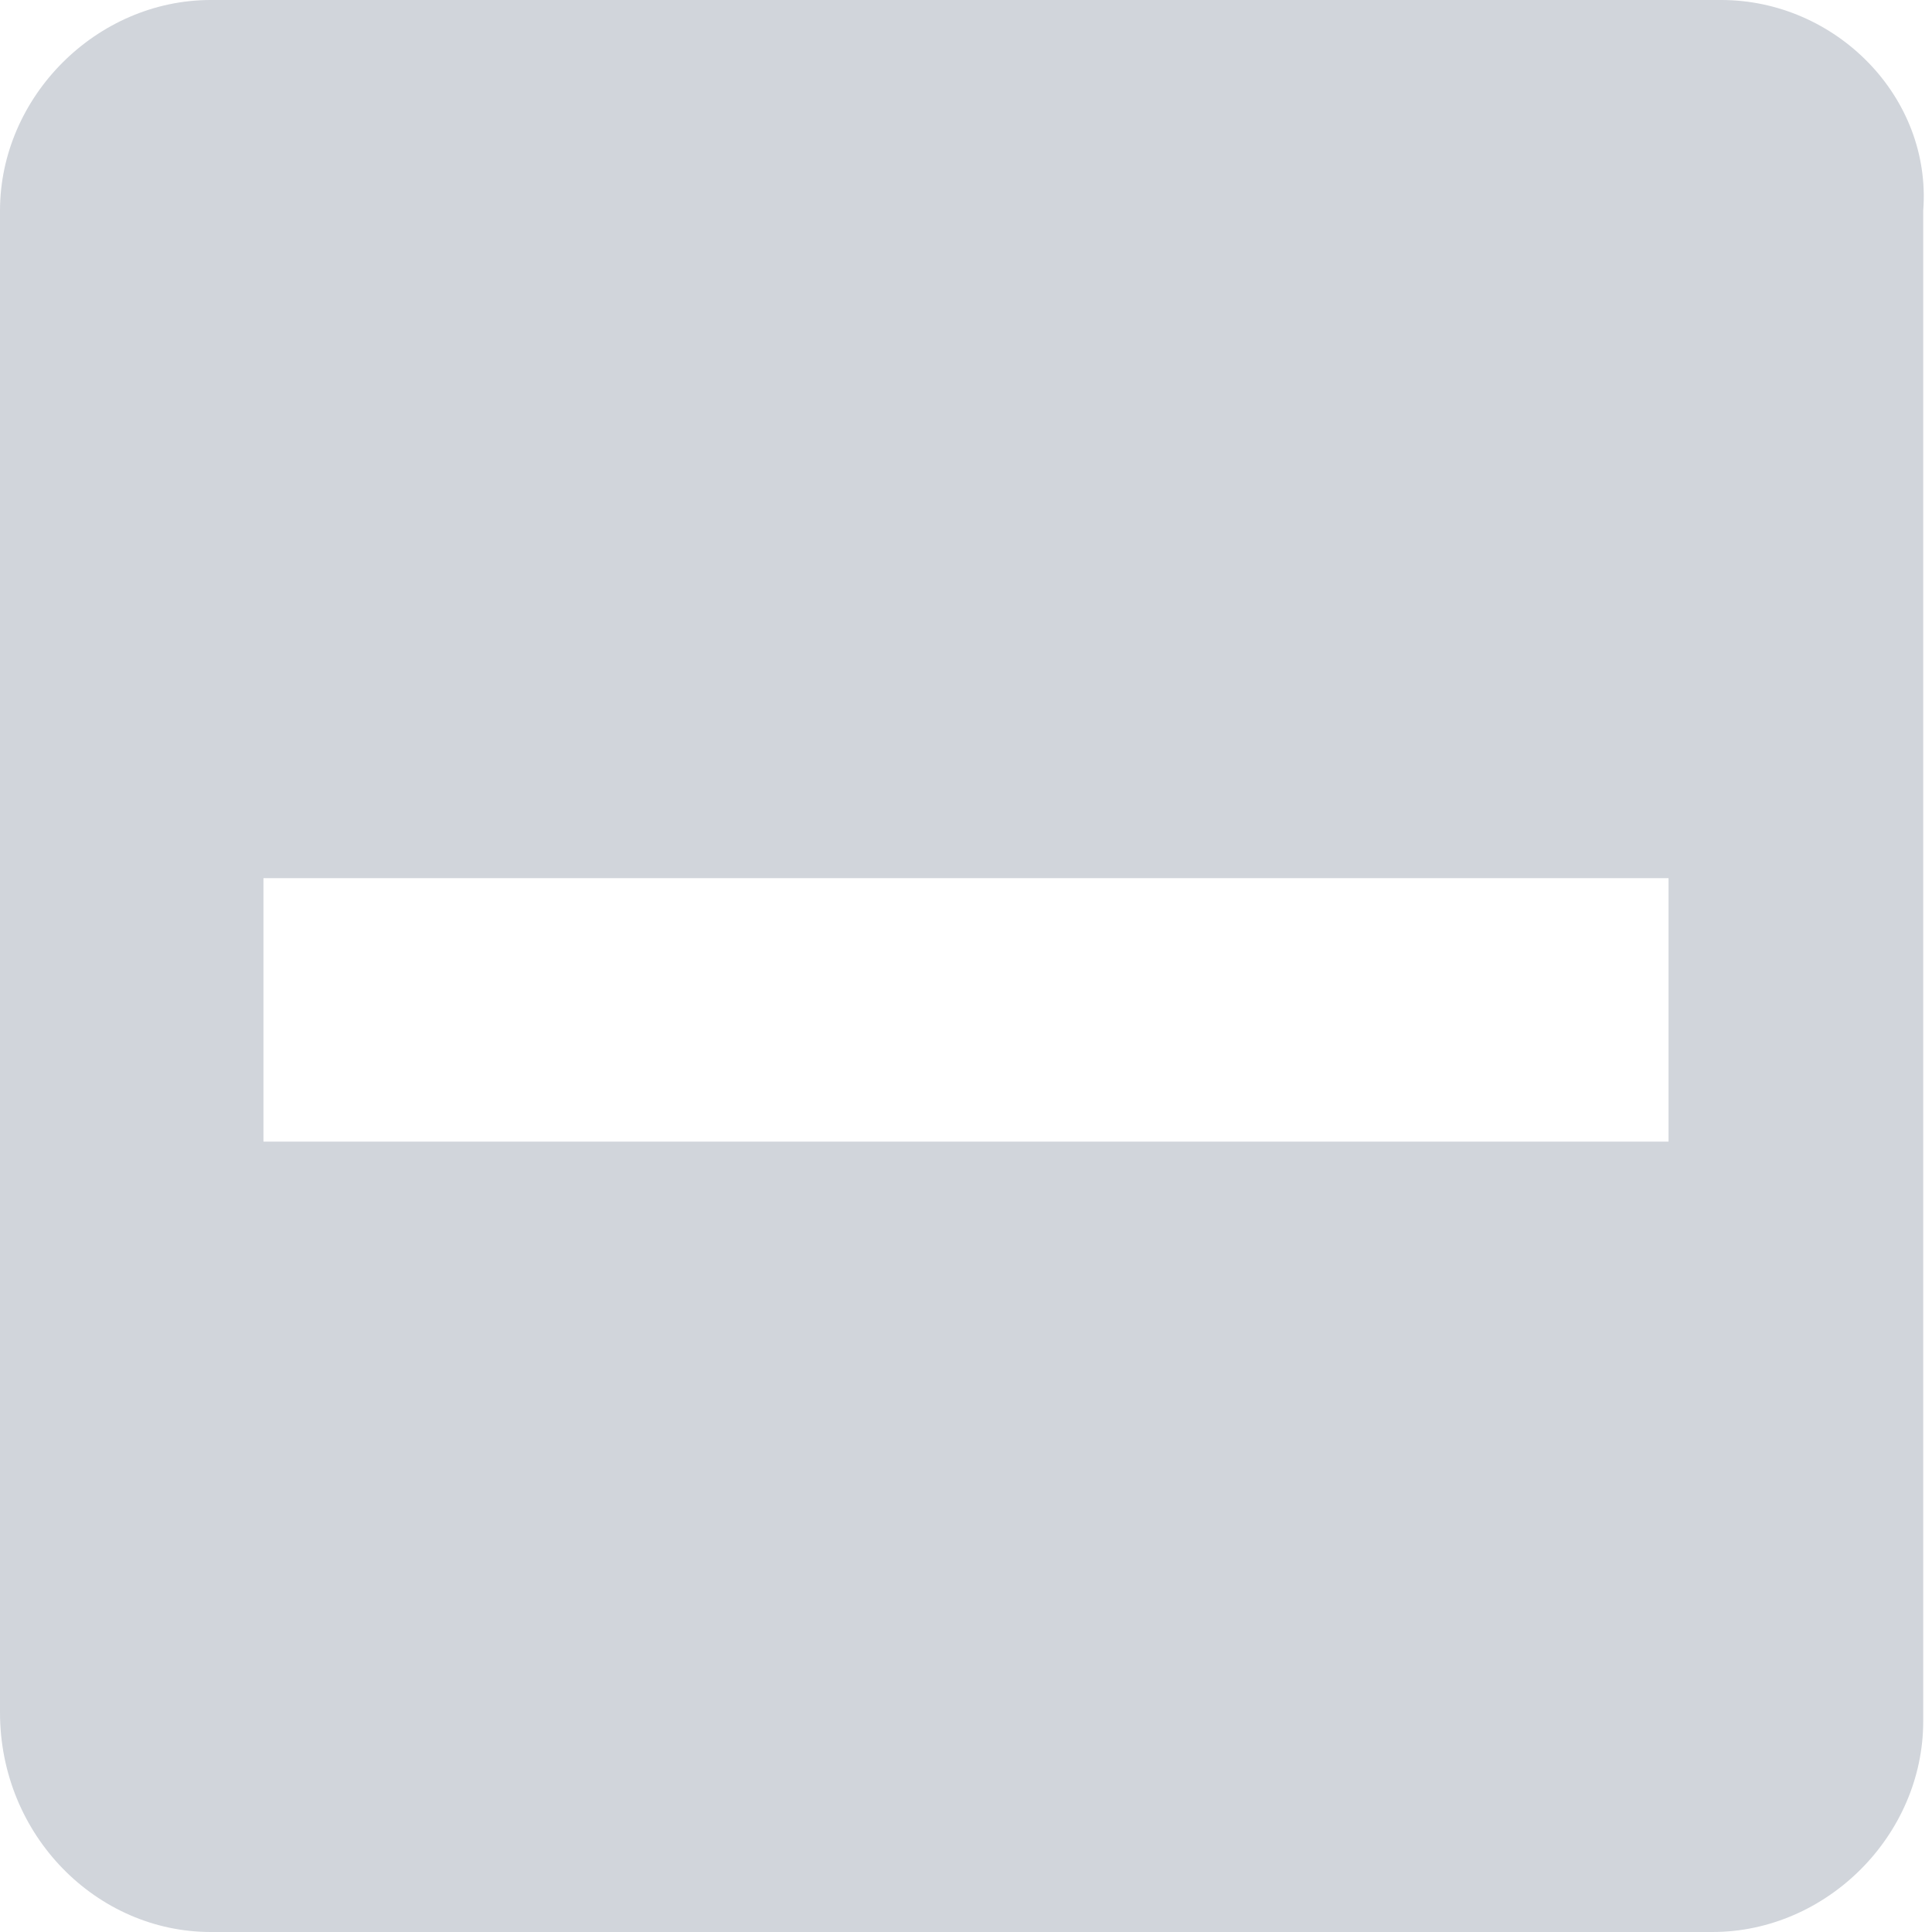
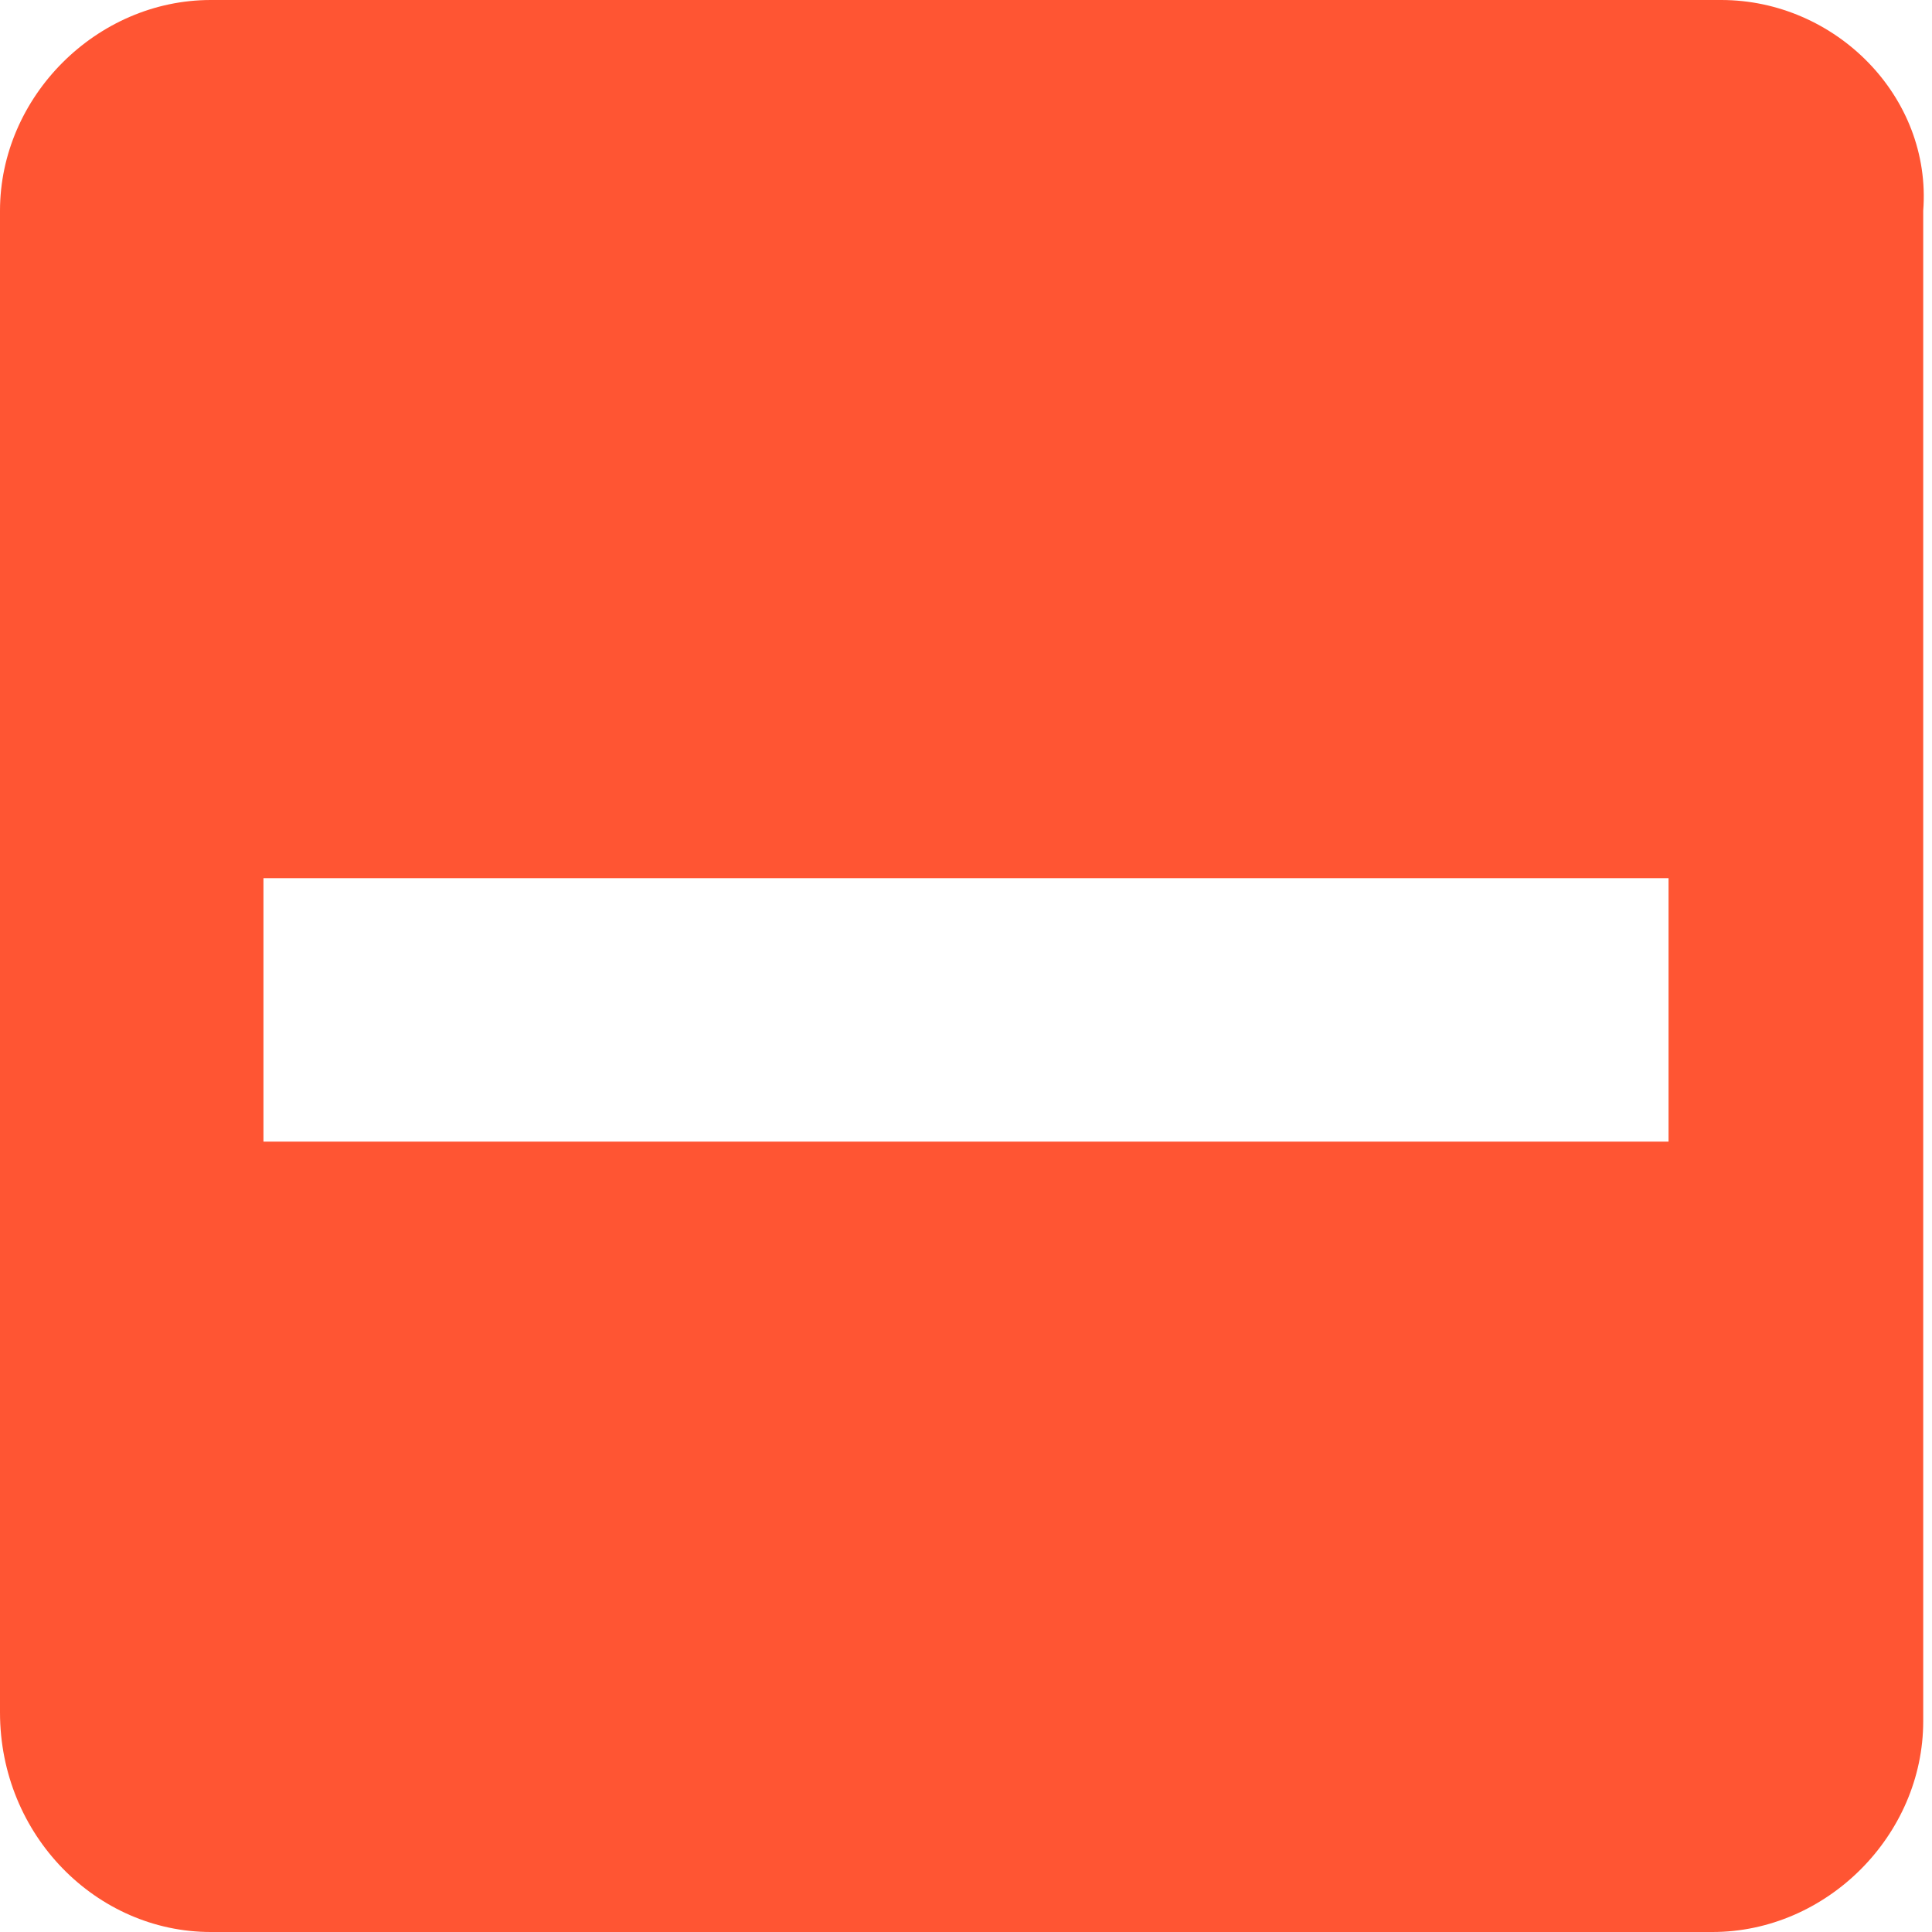
<svg xmlns="http://www.w3.org/2000/svg" version="1.1" id="Layer_1" x="0px" y="0px" viewBox="0 0 22 22" style="enable-background:new 0 0 22 22;" xml:space="preserve">
  <style type="text/css">
- 	.st0{fill-rule:evenodd;clip-rule:evenodd;fill:#D1D5DB;}
+ 	.st0{fill-rule:evenodd;clip-rule:evenodd;fill:#FF5533;}
	.st1{fill:none;}
</style>
  <g id="Page-1">
    <g id="ic-check-active" transform="translate(-1, -1)">
      <g id="Group_8199" transform="translate(1, 1)">
        <path id="check_on_light" class="st0" d="M19.6,0H2.4C1.1,0,0,1.1,0,2.4v17.1C0,20.9,1.1,22,2.4,22h17.1c1.3,0,2.4-1.1,2.4-2.4     V2.4C22,1.1,20.9,0,19.6,0z M3,10h16v3H3V10z" />
      </g>
      <polygon id="Rectangle_4538" class="st1" points="0,0 24,0 24,24 0,24   " />
    </g>
  </g>
</svg>
